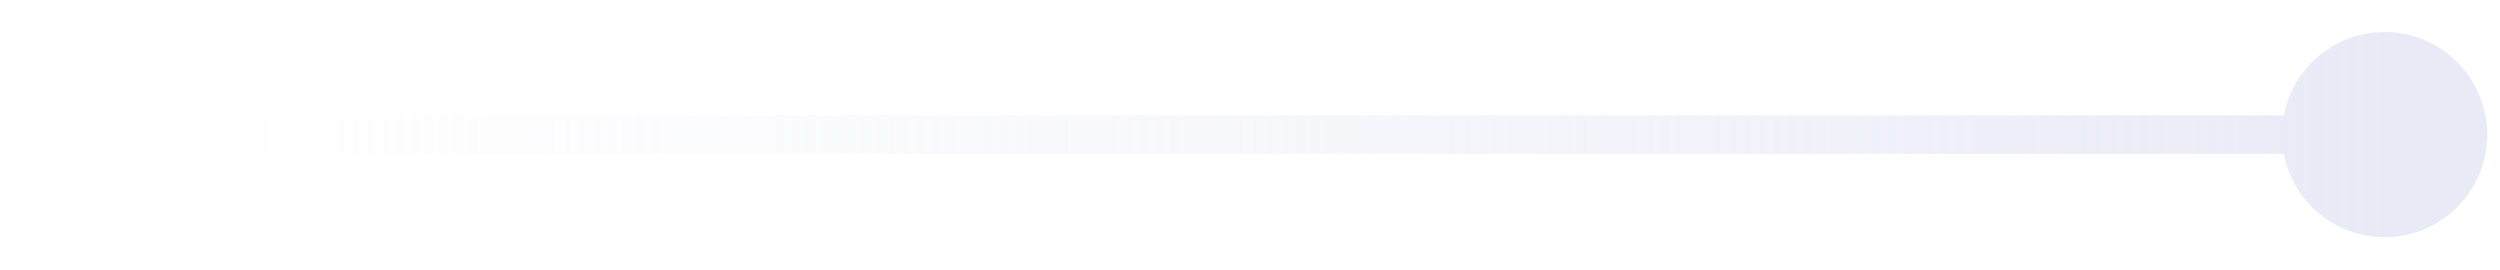
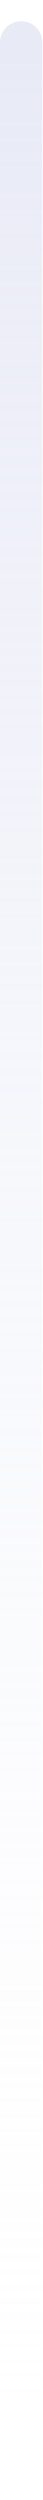
- <svg xmlns="http://www.w3.org/2000/svg" width="65" height="7" viewBox="0 0 65 7" fill="none">
-   <path d="M1 3C0.724 3 0.5 3.224 0.5 3.5C0.5 3.776 0.724 4 1 4L1 3ZM59.333 3.5C59.333 4.973 60.527 6.167 62 6.167C63.473 6.167 64.667 4.973 64.667 3.5C64.667 2.027 63.473 0.833 62 0.833C60.527 0.833 59.333 2.027 59.333 3.5ZM1 4L62 4L62 3L1 3L1 4Z" fill="url(#paint0_linear_323_1962)" />
+ <svg xmlns="http://www.w3.org/2000/svg" width="1" height="59" viewBox="0 0 1 59" fill="none">
+   <path d="M0.5 58L0.5 1" stroke="url(#paint0_linear_585_899)" stroke-linecap="round" />
  <defs>
-     <linearGradient id="paint0_linear_323_1962" x1="62" y1="3.5" x2="1.469" y2="3.5" gradientUnits="userSpaceOnUse">
+     <linearGradient id="paint0_linear_585_899" x1="0.5" y1="1" x2="0.5" y2="57.562" gradientUnits="userSpaceOnUse">
      <stop stop-color="#E8EAF6" />
      <stop offset="1" stop-color="white" stop-opacity="0.35" />
    </linearGradient>
  </defs>
</svg>
